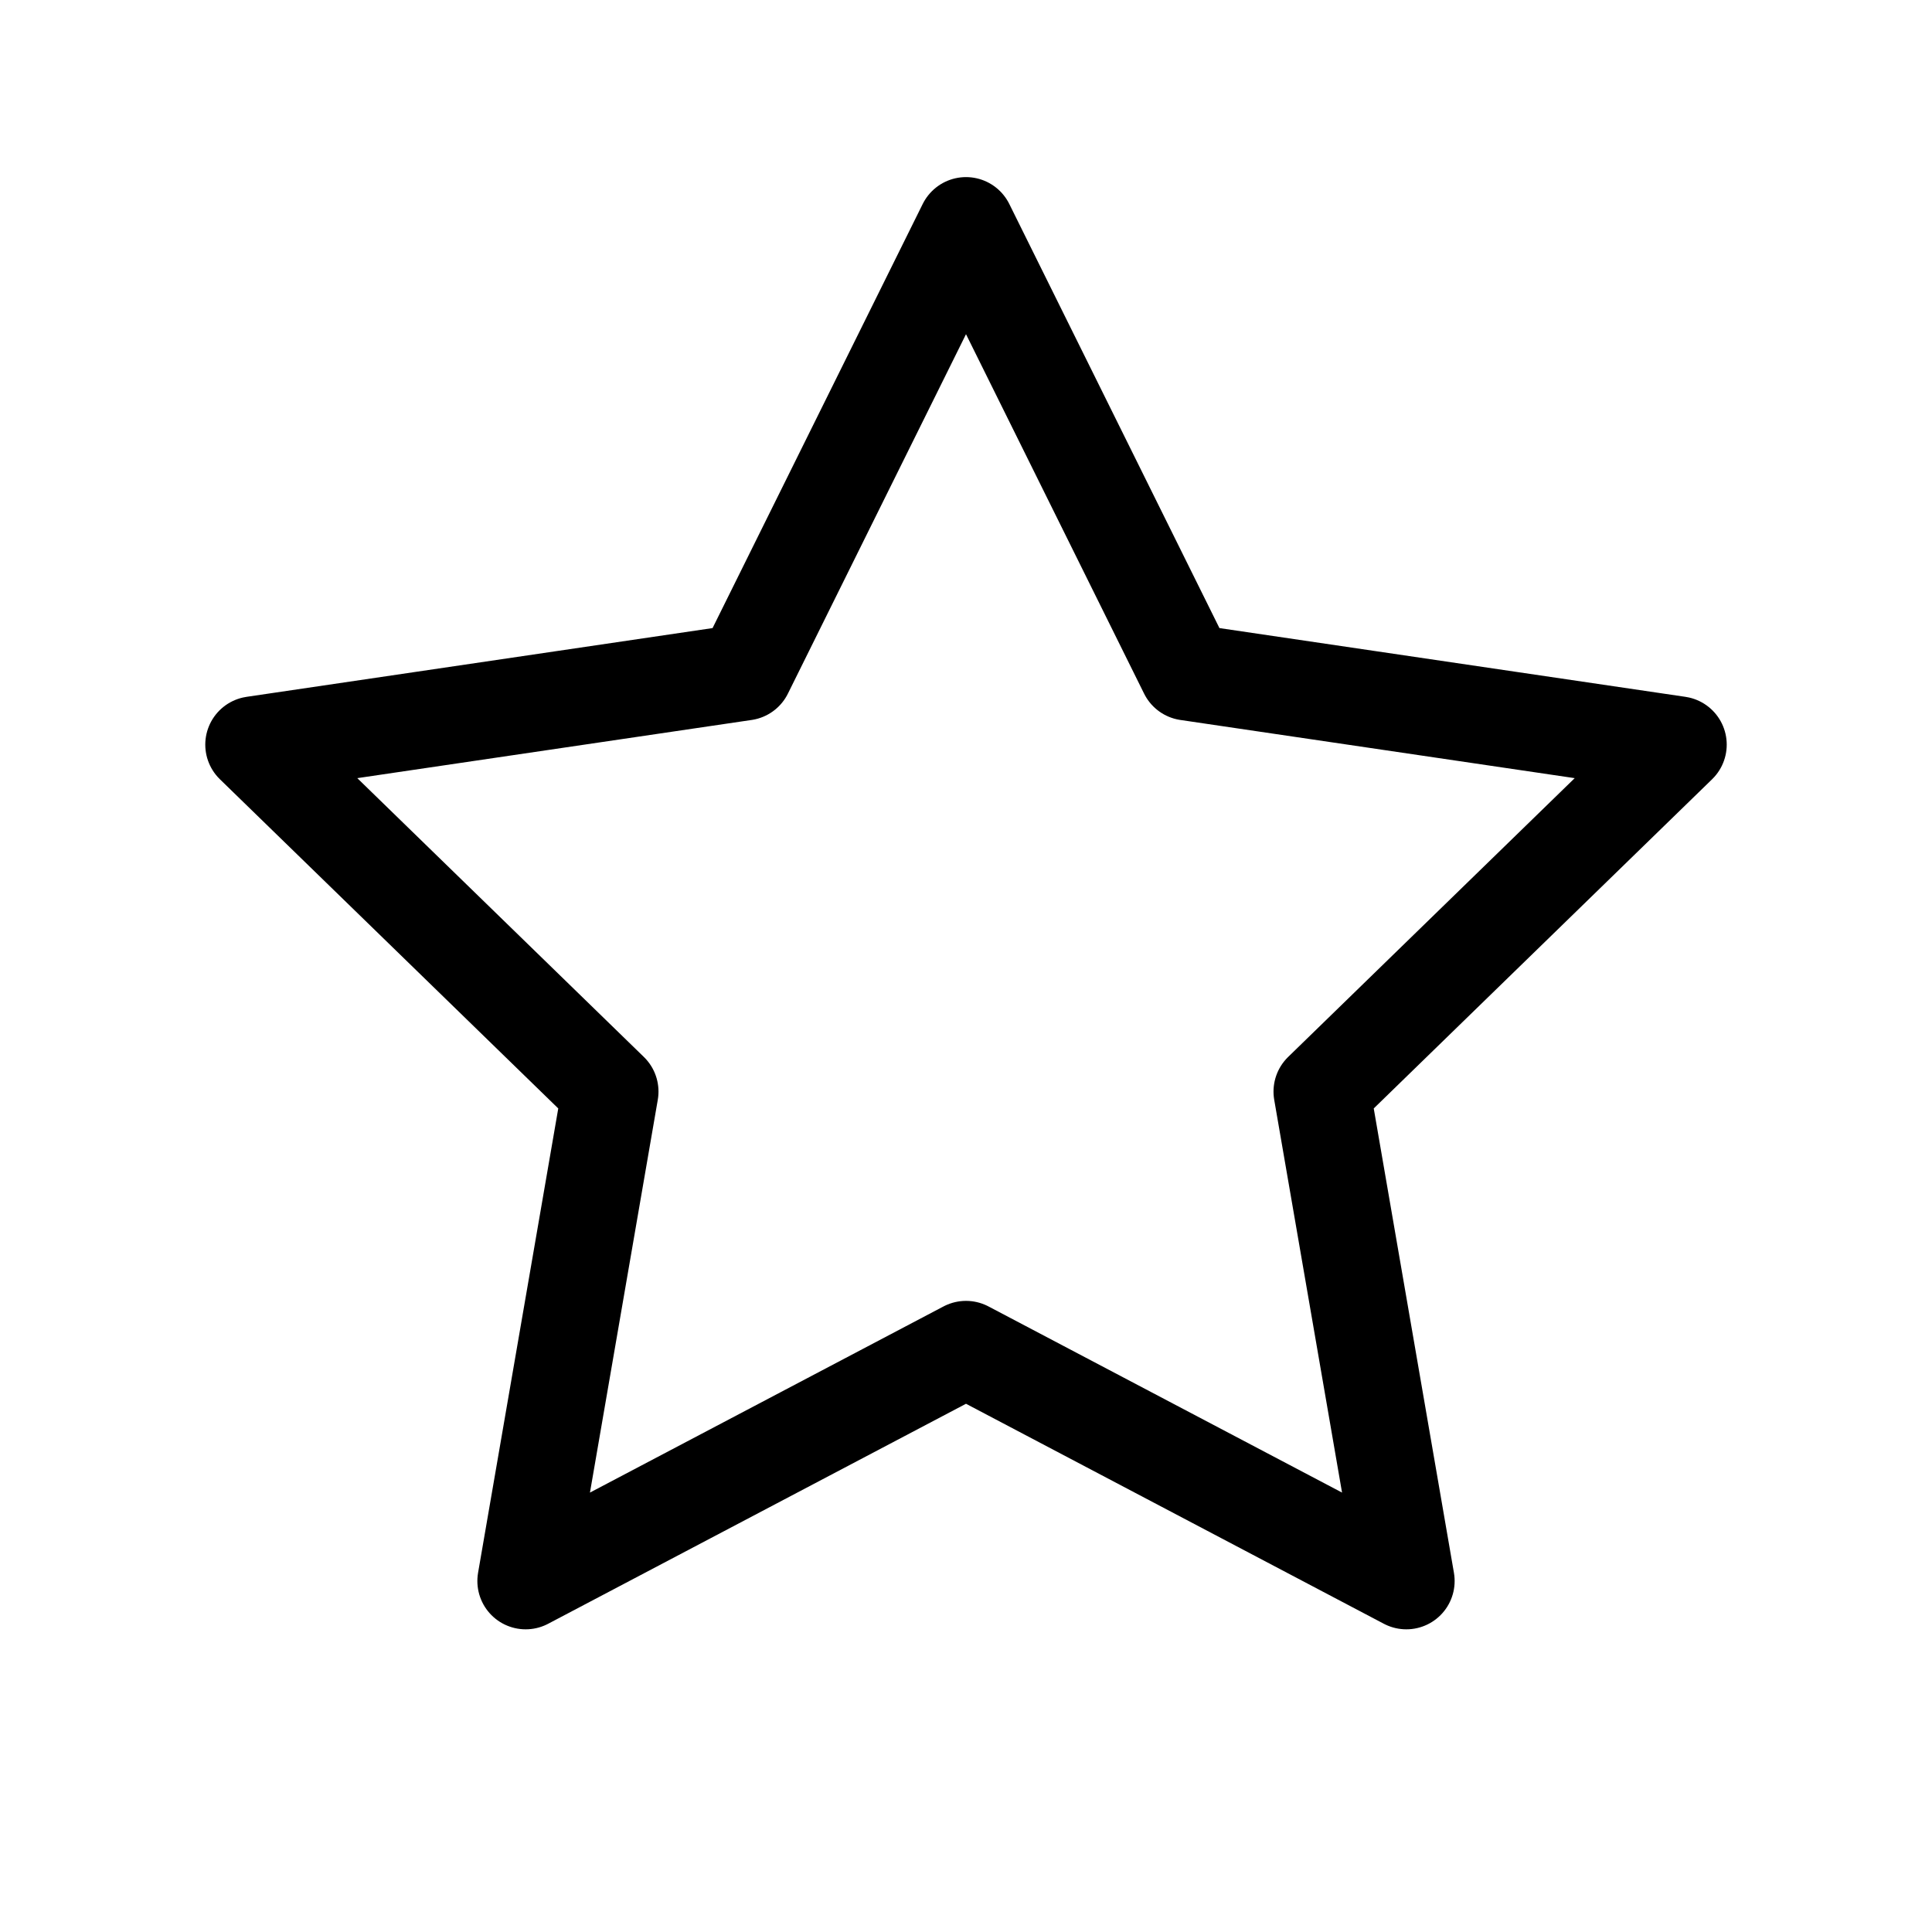
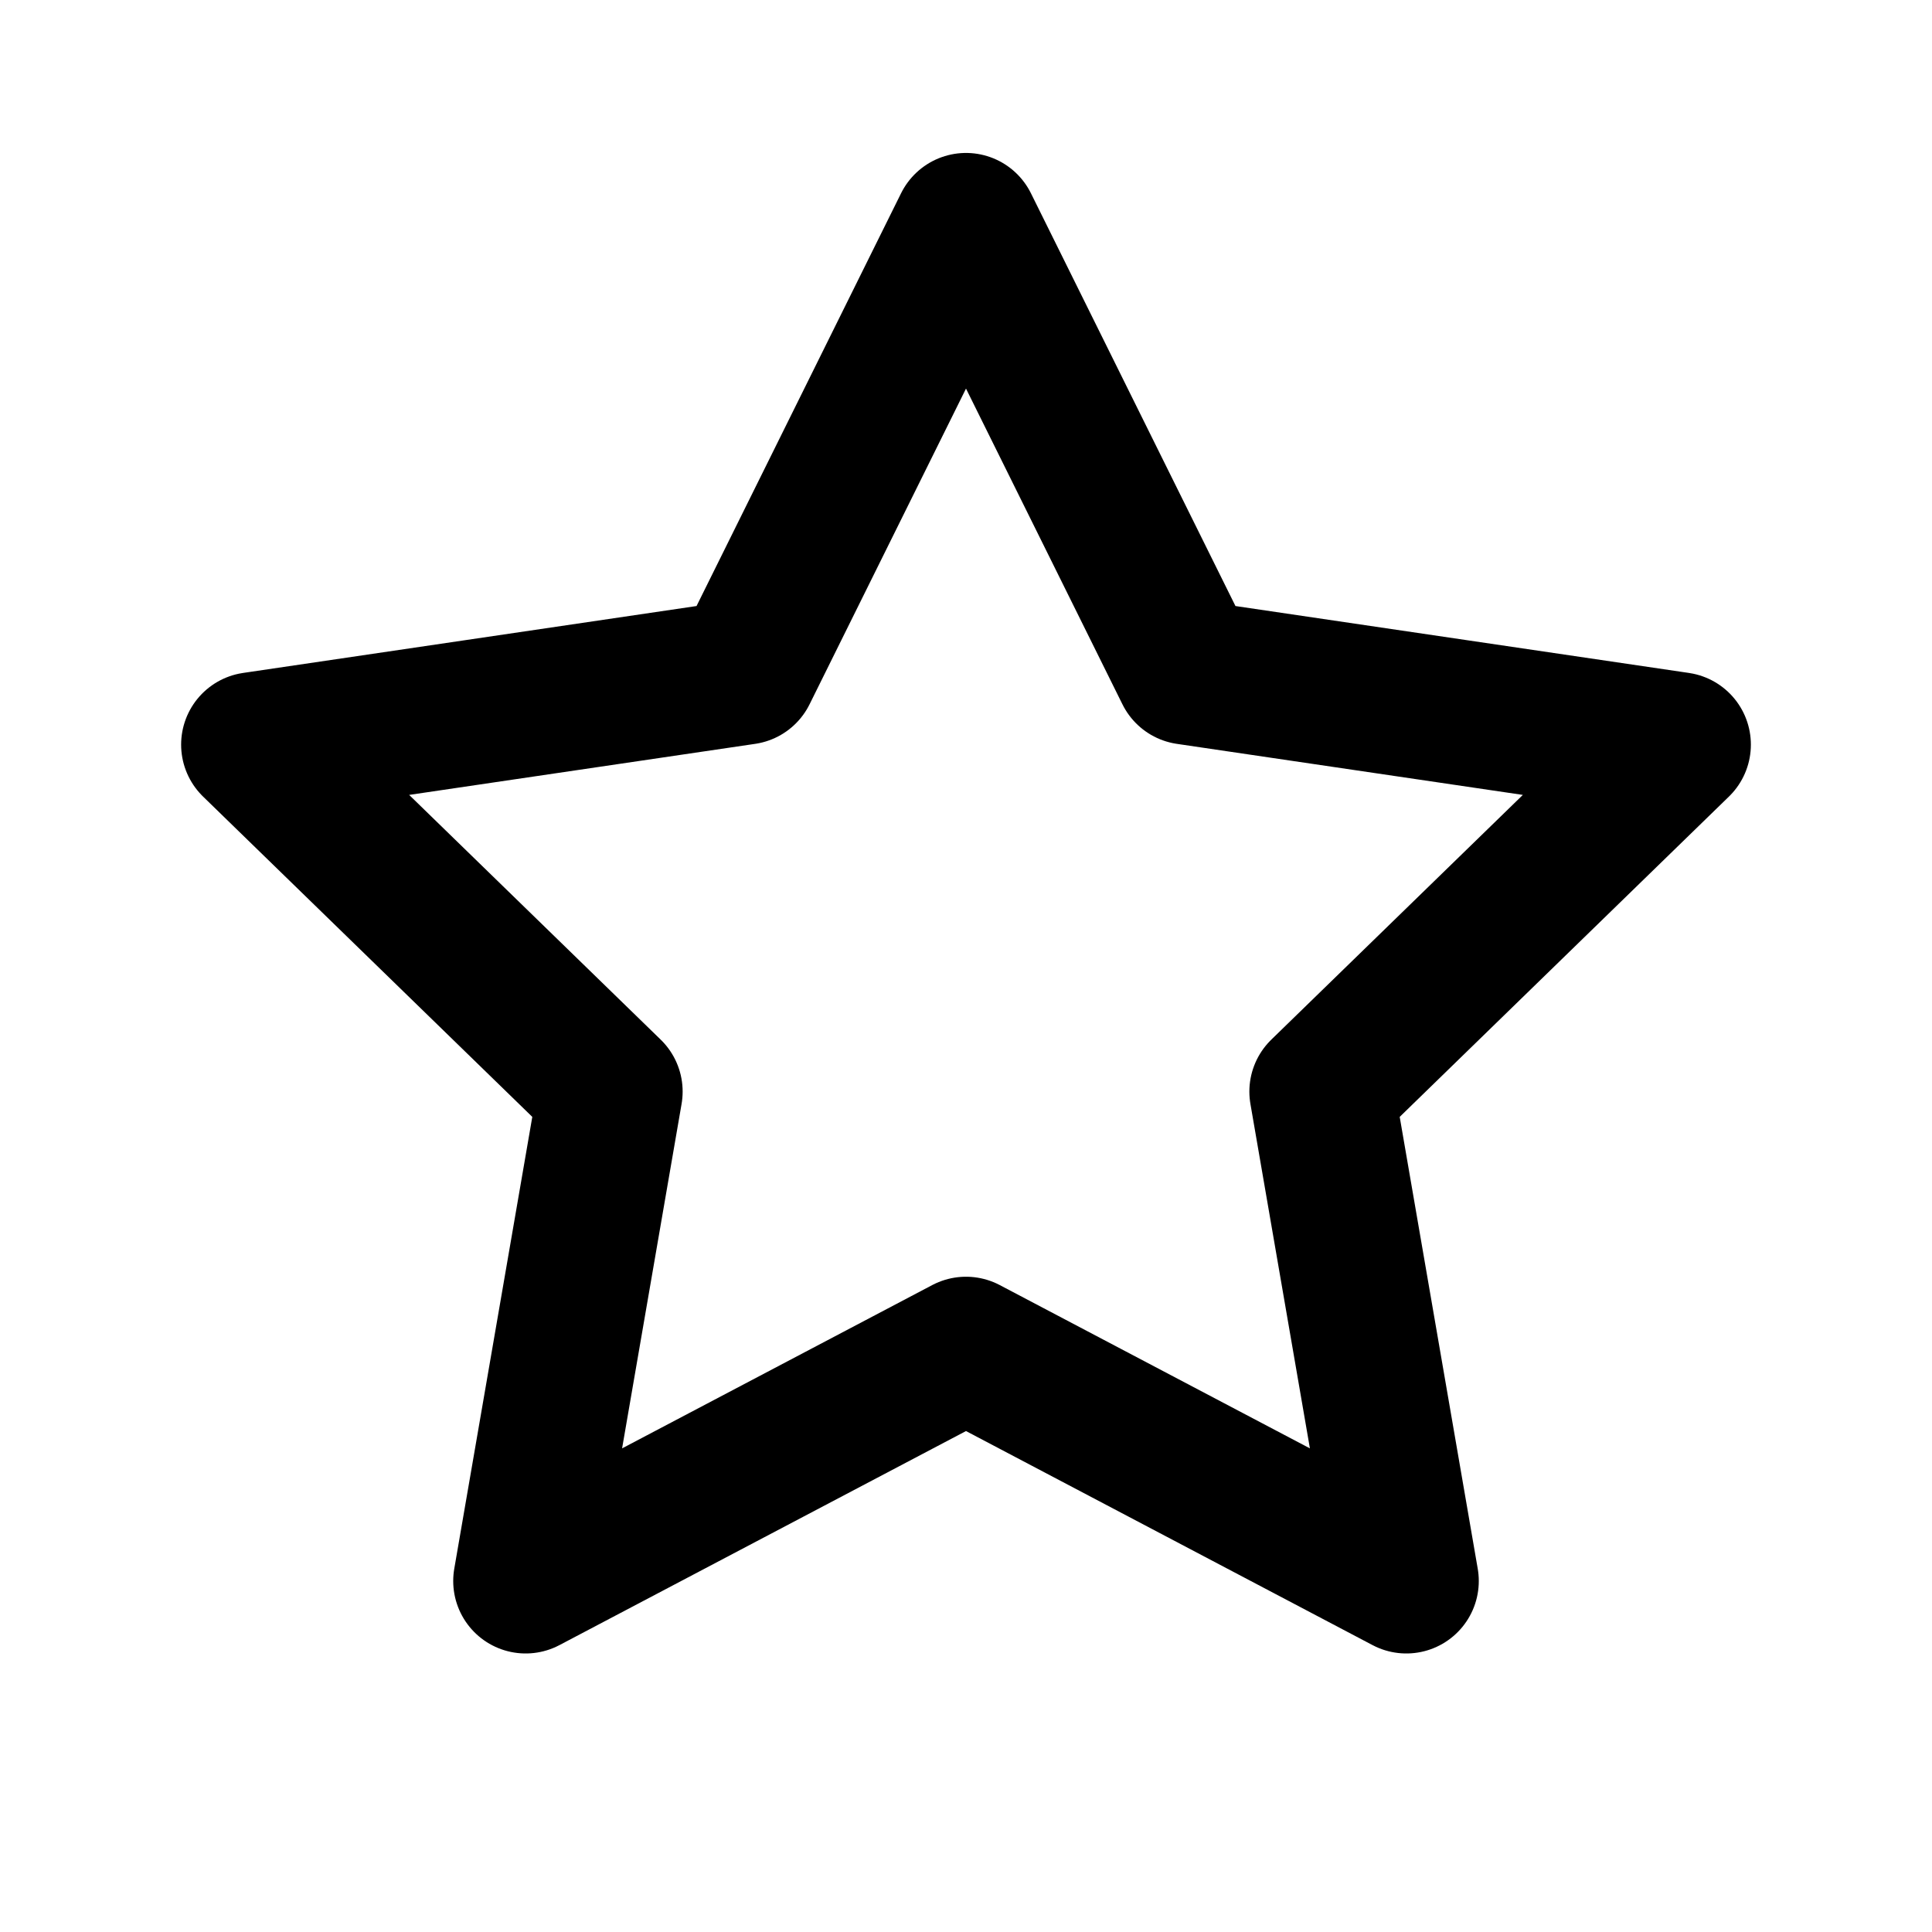
<svg xmlns="http://www.w3.org/2000/svg" width="24" height="24" viewBox="0 0 24 24" fill="none">
-   <path d="M12 2.8L14.75 8.35L20.85 9.25L16.42 13.56L17.47 19.64L12 16.76L6.53 19.64L7.58 13.56L3.15 9.25L9.25 8.35L12 2.8Z" stroke="currentColor" stroke-width="1.2" stroke-linecap="round" stroke-linejoin="round" />
+   <path d="M12 2.8L14.75 8.35L20.85 9.25L16.42 13.56L17.47 19.64L12 16.76L6.53 19.64L7.58 13.56L3.15 9.25L9.25 8.35L12 2.8Z" stroke="currentColor" stroke-width="1.8" stroke-linecap="round" stroke-linejoin="round" />
</svg>
